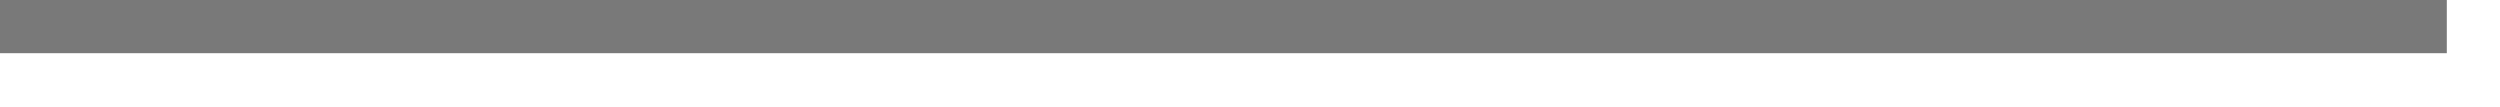
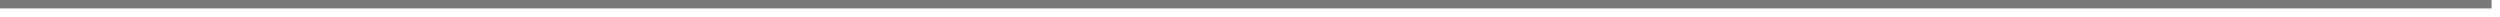
- <svg xmlns="http://www.w3.org/2000/svg" version="1.1" width="47px" height="2px">
-   <g transform="matrix(1 0 0 1 -118 -147 )">
-     <path d="M 118 147.5  L 164 147.5  " stroke-width="1" stroke="#797979" fill="none" />
+ <svg xmlns="http://www.w3.org/2000/svg" version="1.1" width="297px" height="2px">
+   <g transform="matrix(1 0 0 1 -2 -125 )">
+     <path d="M 2 125.5  L 298 125.5  " stroke-width="1" stroke="#797979" fill="none" />
  </g>
</svg>
